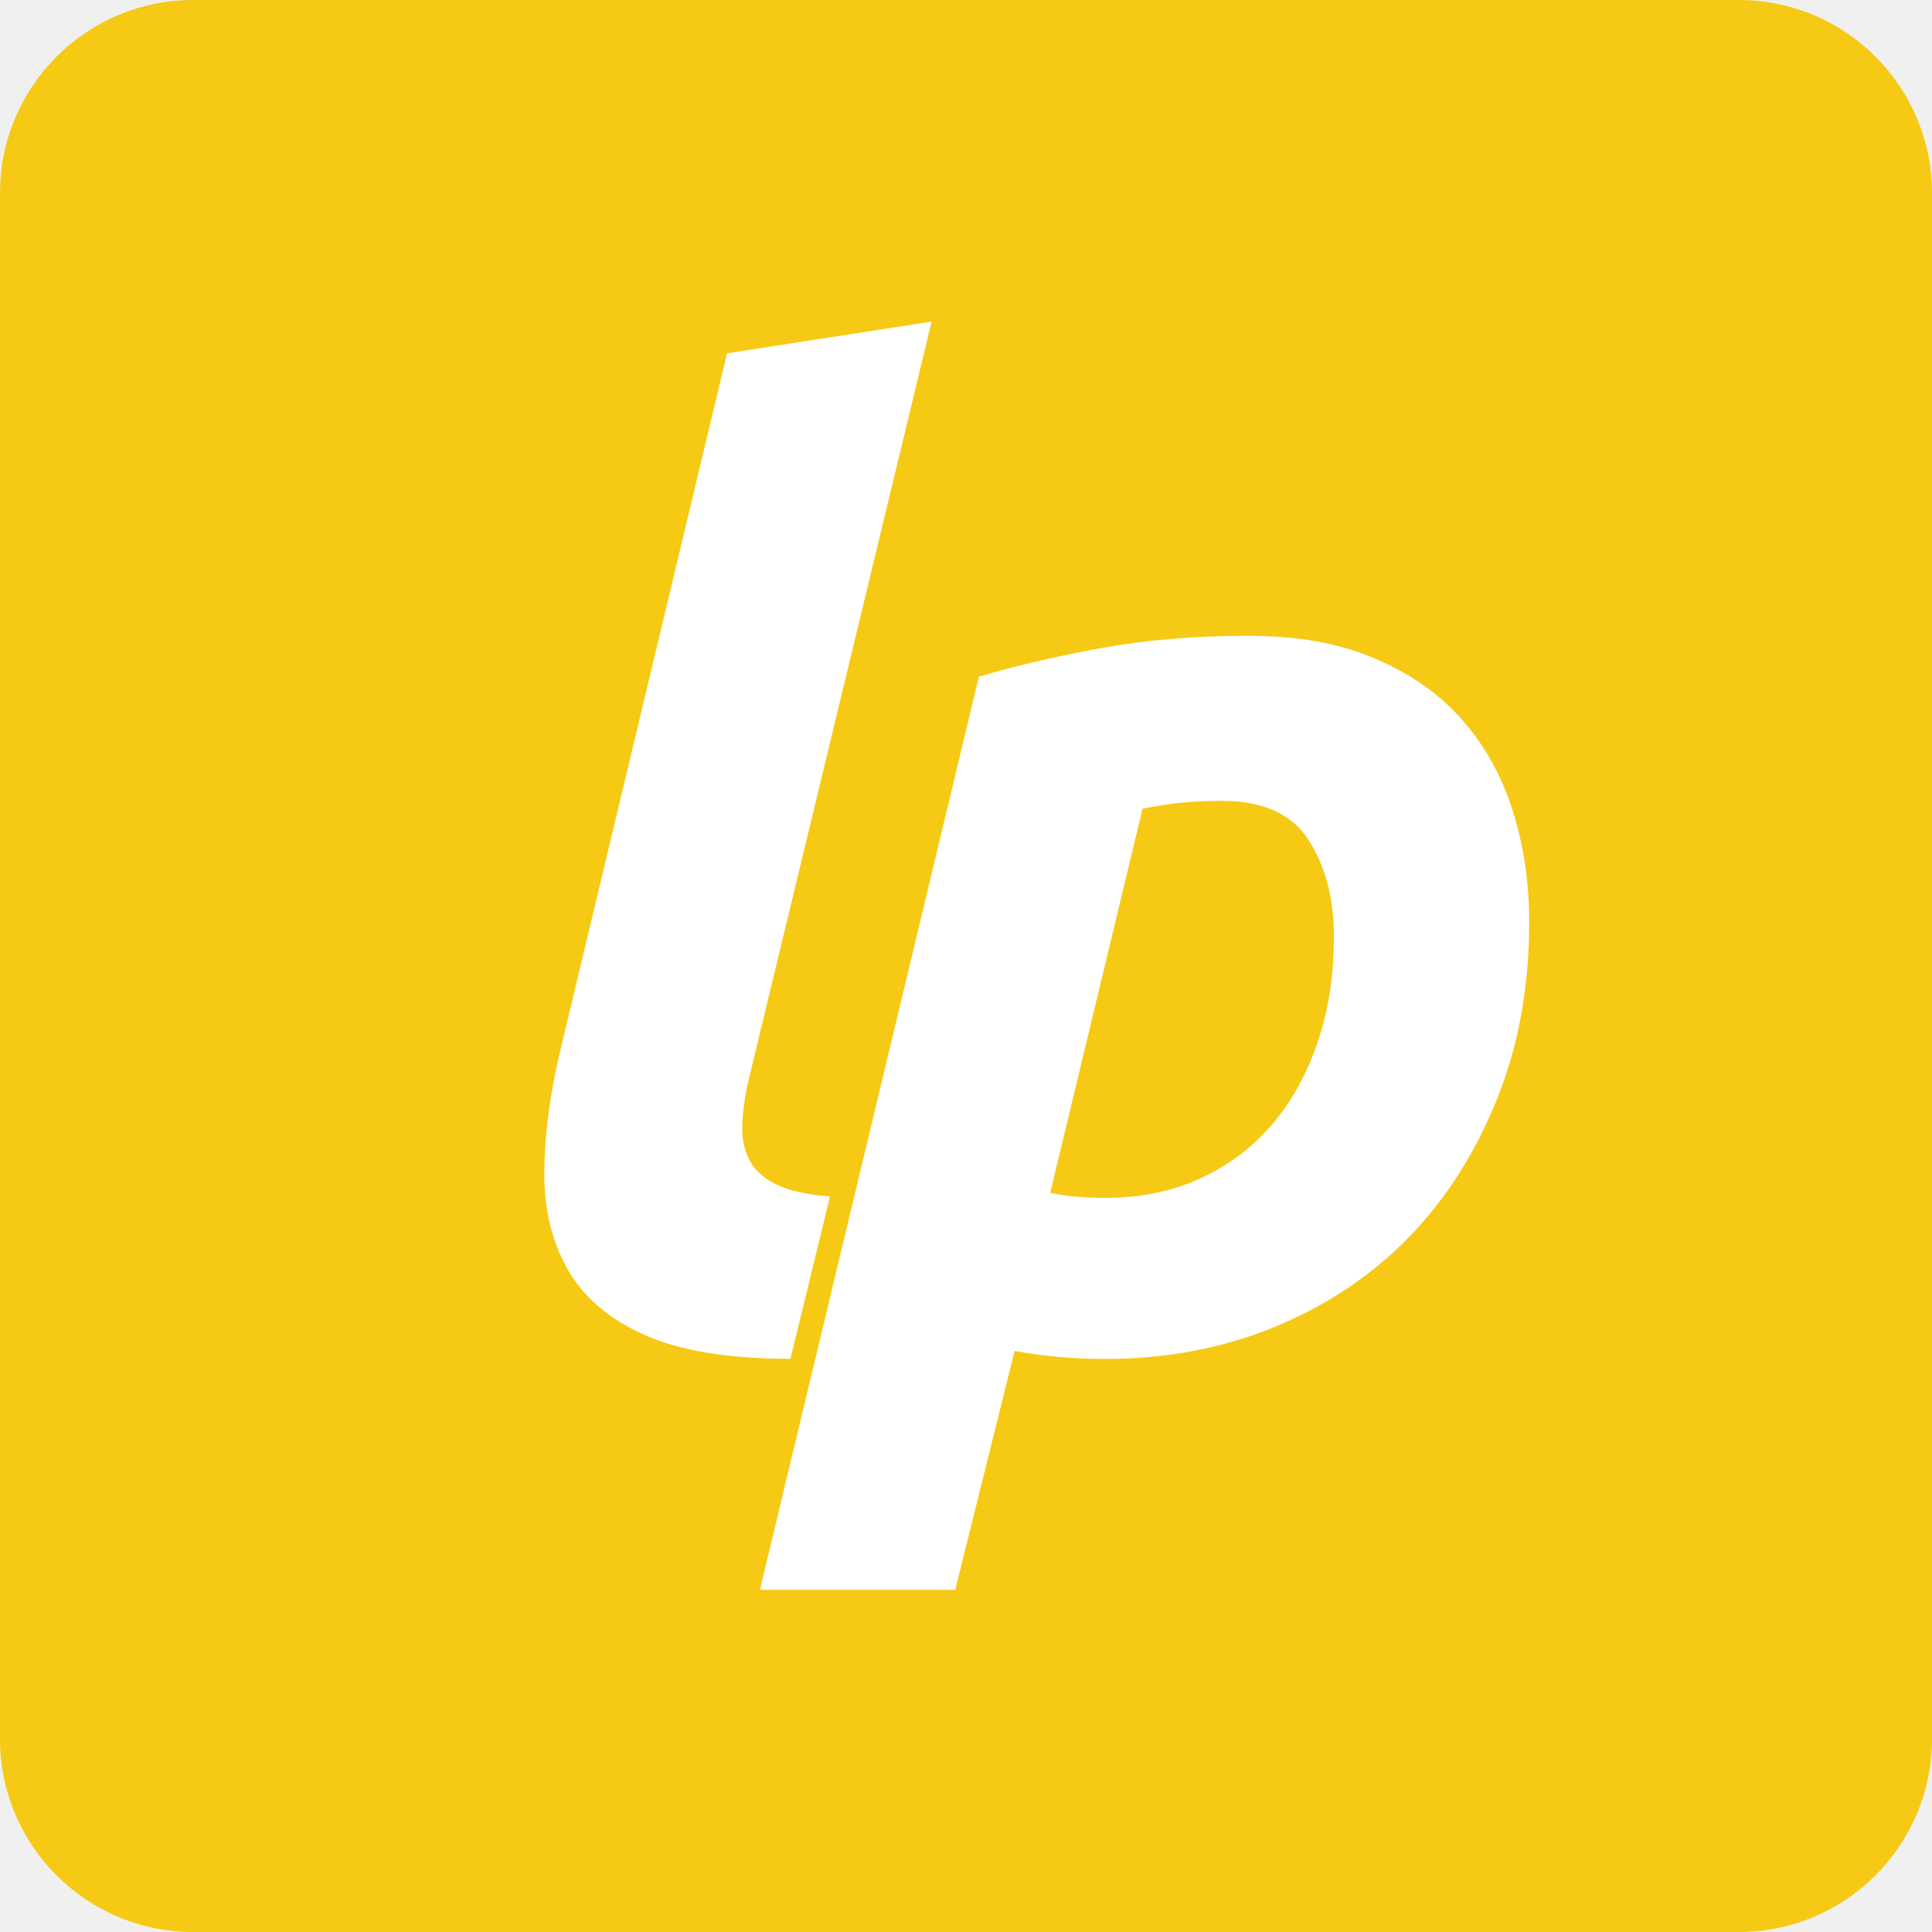
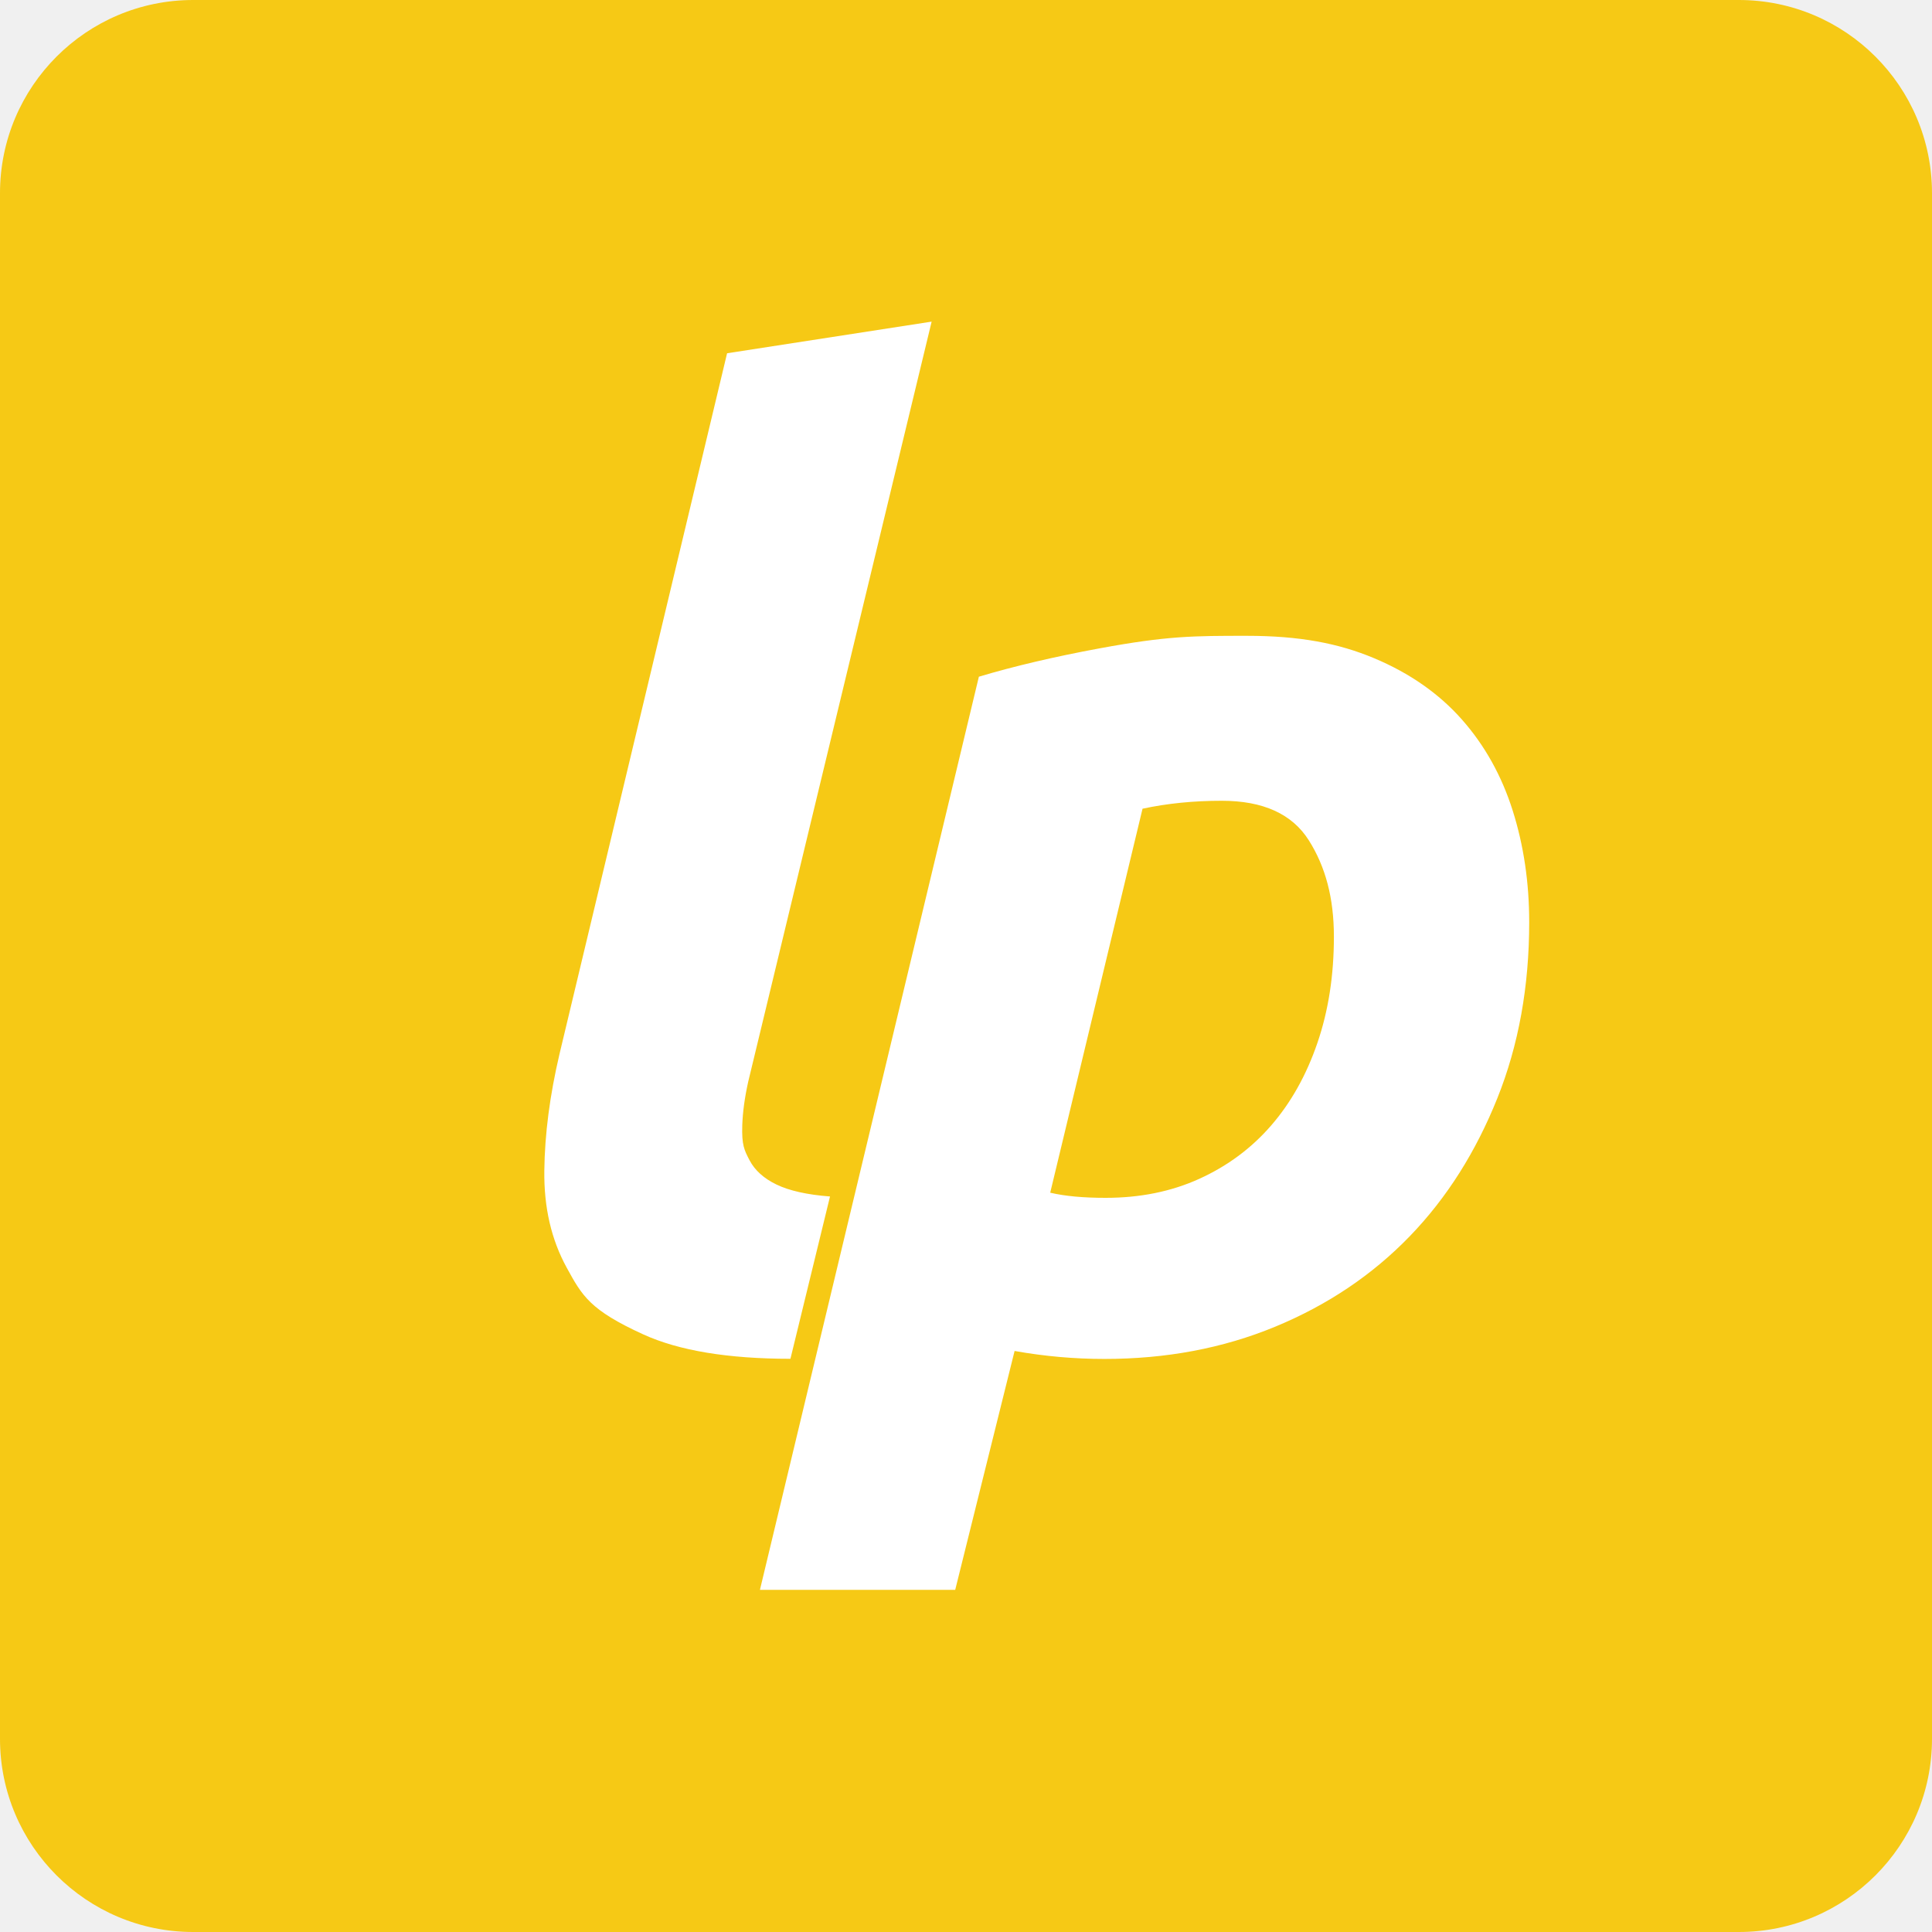
<svg xmlns="http://www.w3.org/2000/svg" viewBox="0 0 80 80">
-   <rect fill="#f6c915" width="80" height="80" rx="8" />
-   <path fill="#FFF" d="M32.73 56.265c-2.587 0-4.617-.338-6.093-1.011s-2.531-1.594-3.171-2.761-.946-2.493-.927-4.015.227-3.123.628-4.836l6.939-29.014 8.47-1.311-7.595 31.473c-.146.655-.228 1.257-.246 1.802s.082 1.029.3 1.448.592.757 1.12 1.011 1.266.42 2.213.492zM40.533 28.021c1.46-.437 3.127-.828 5.003-1.175s3.908-.518 6.093-.518 3.799.309 5.273.928 2.686 1.467 3.634 2.541 1.647 2.332 2.102 3.77.683 2.978.683 4.618c0 2.658-.437 5.09-1.321 7.294s-2.076 4.107-3.624 5.71-3.406 2.851-5.576 3.748-4.524 1.334-7.072 1.334c-1.239 0-2.478-.11-3.716-.33l-2.459 9.891h-8.086zM43.487 49.387c.619.146 1.384.213 2.295.213 1.42 0 2.713-.258 3.879-.787s2.158-1.265 2.978-2.212 1.456-2.084 1.912-3.415.683-2.795.683-4.398-.347-2.896-1.038-3.989-1.894-1.639-3.606-1.639c-1.167 0-2.259.109-3.279.328z" />
+   <rect width="80" height="80" fill="#f6c915" rx="8" />
+   <path fill="#FFF" d="M32.73 56.265q-3.88-.001-6.092-1.01c-2.213-1.01-2.531-1.594-3.171-2.762s-.946-2.493-.928-4.015.227-3.123.629-4.835l6.939-29.015 8.47-1.31-7.595 31.473q-.219.983-.246 1.802c-.027.82.082 1.03.3 1.448s.592.756 1.12 1.01 1.266.42 2.213.493zm7.803-28.244q2.19-.655 5.003-1.175c2.813-.52 3.907-.518 6.093-.518s3.799.309 5.273.928 2.686 1.467 3.634 2.54 1.647 2.332 2.102 3.77.683 2.98.683 4.62c0 2.657-.437 5.09-1.321 7.293s-2.076 4.108-3.624 5.71-3.406 2.851-5.576 3.748-4.523 1.334-7.072 1.334q-1.858 0-3.716-.33l-2.459 9.892h-8.086zm2.954 21.366c.619.145 1.384.213 2.295.213 1.42 0 2.713-.258 3.879-.788s2.158-1.265 2.978-2.212 1.456-2.084 1.912-3.415.683-2.795.683-4.398-.347-2.896-1.038-3.99-1.894-1.639-3.606-1.639q-1.75 0-3.28.329z" />
</svg>
